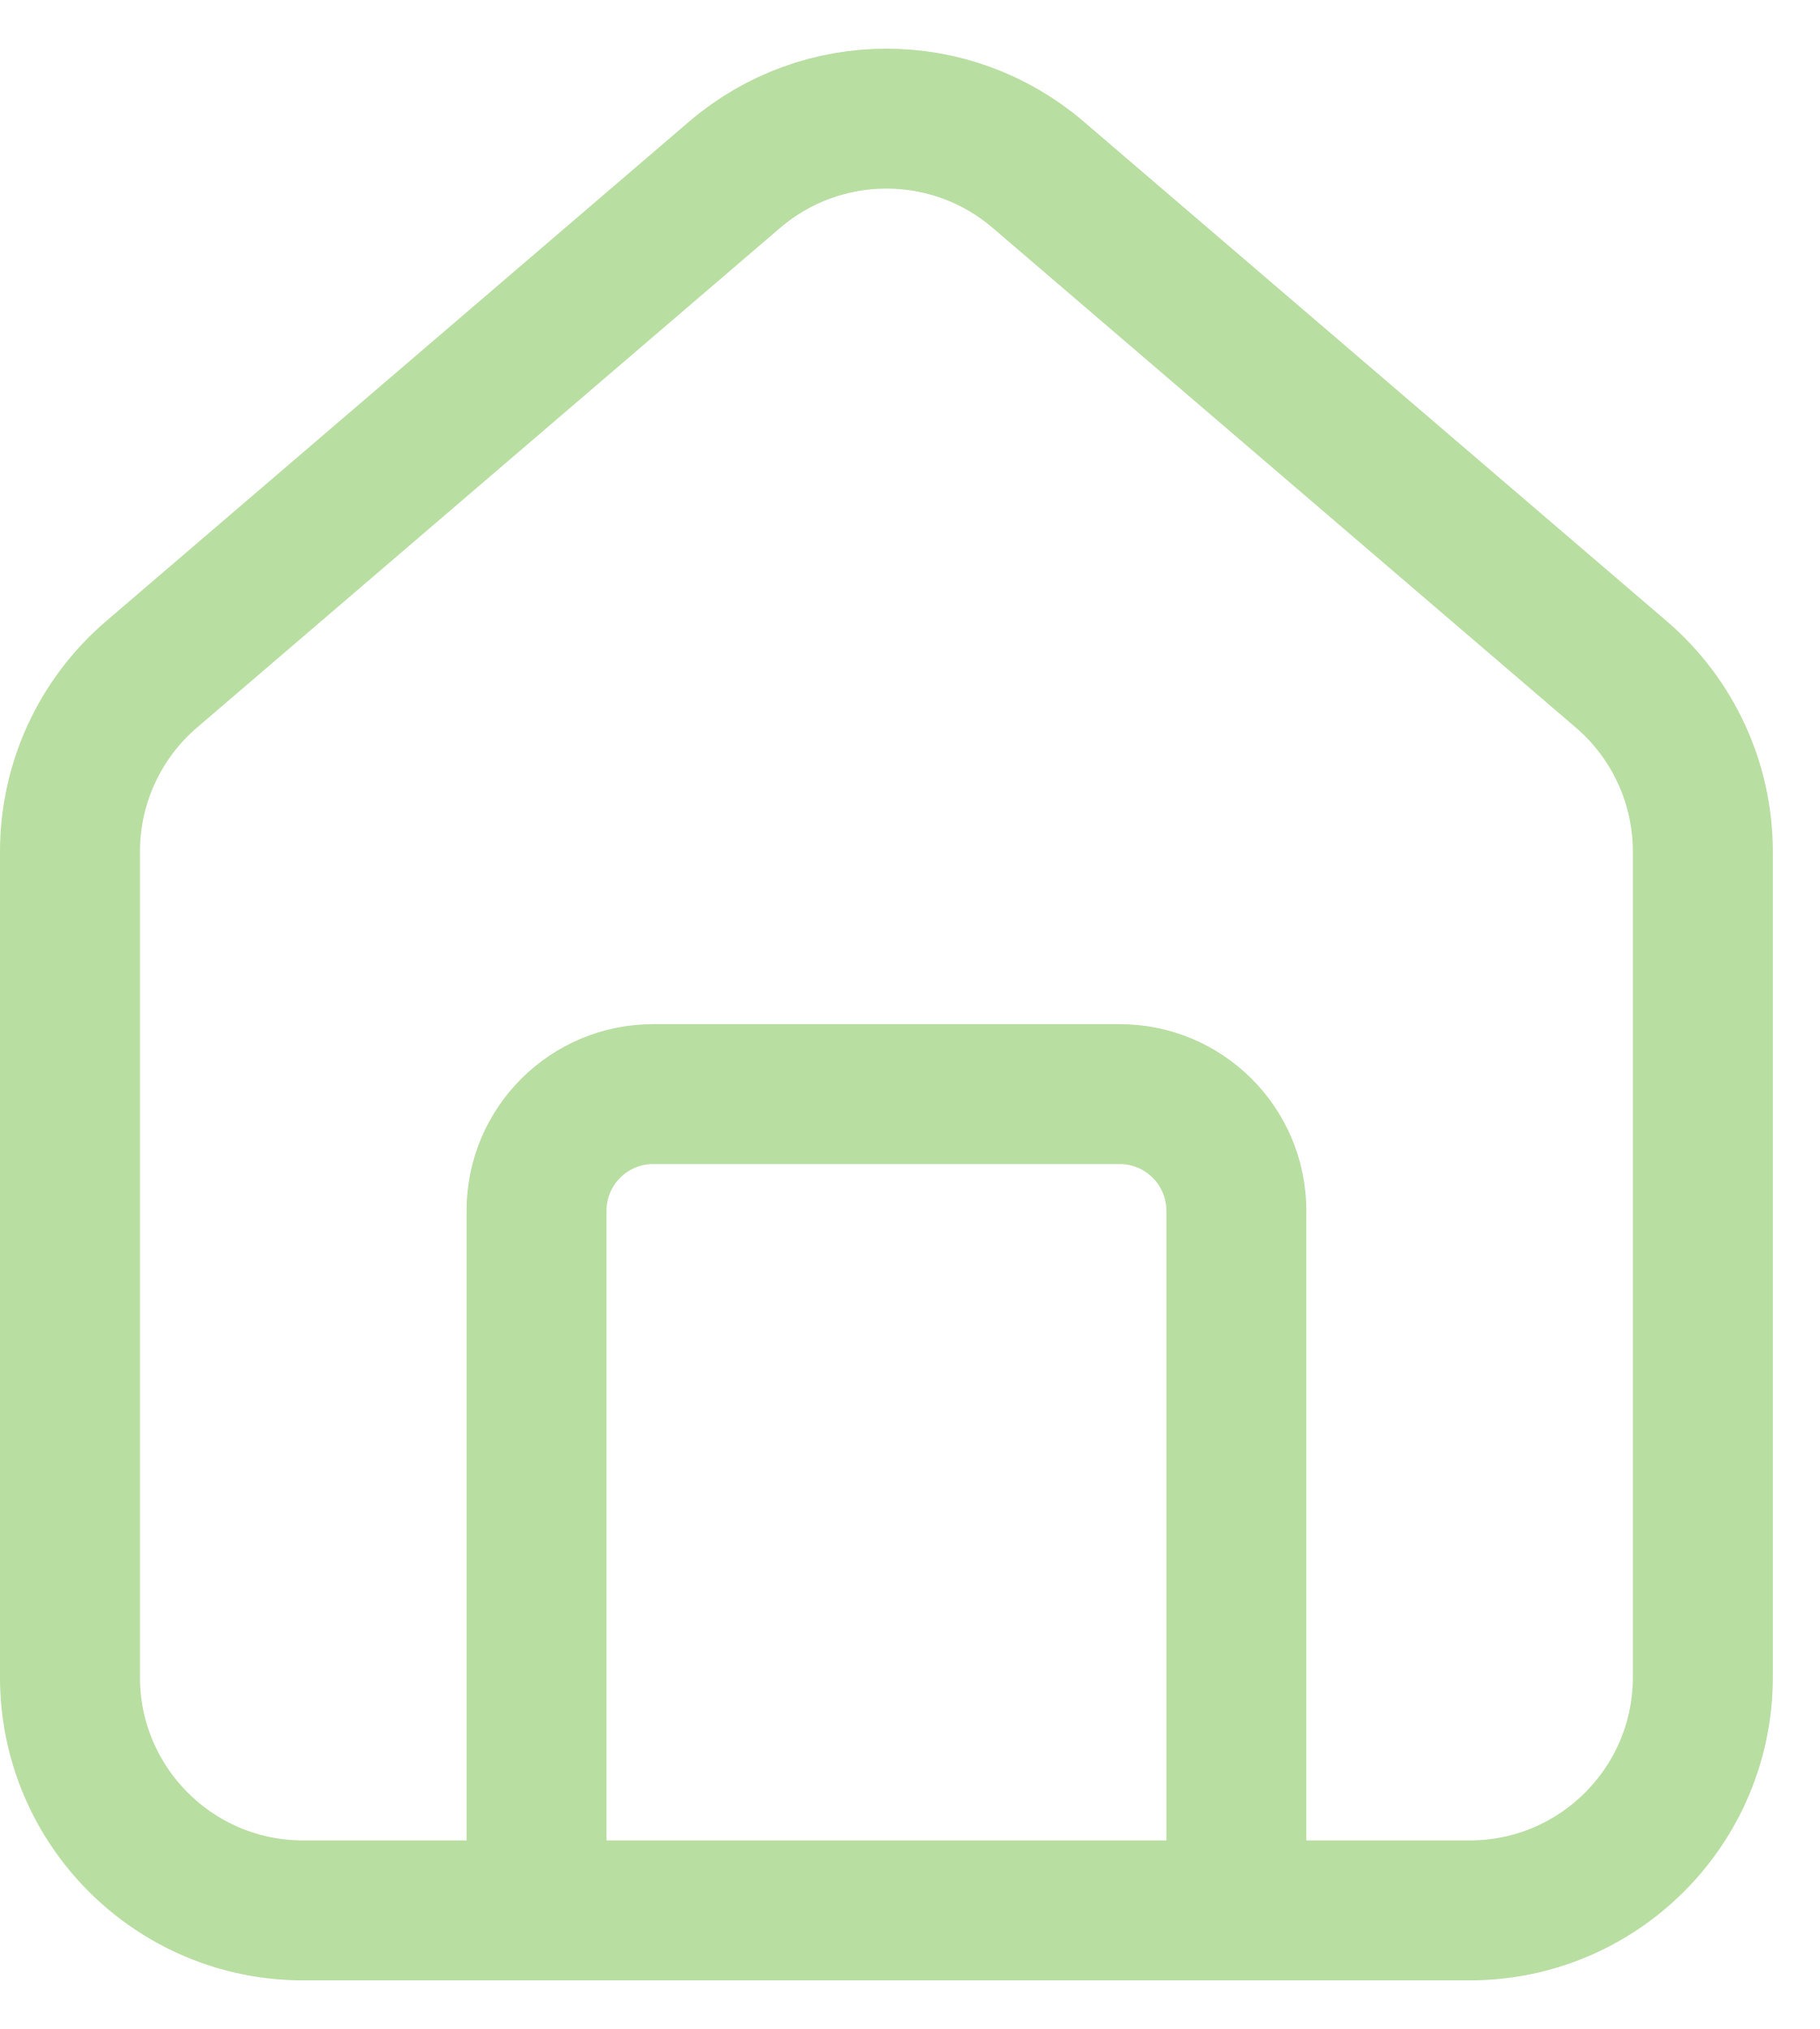
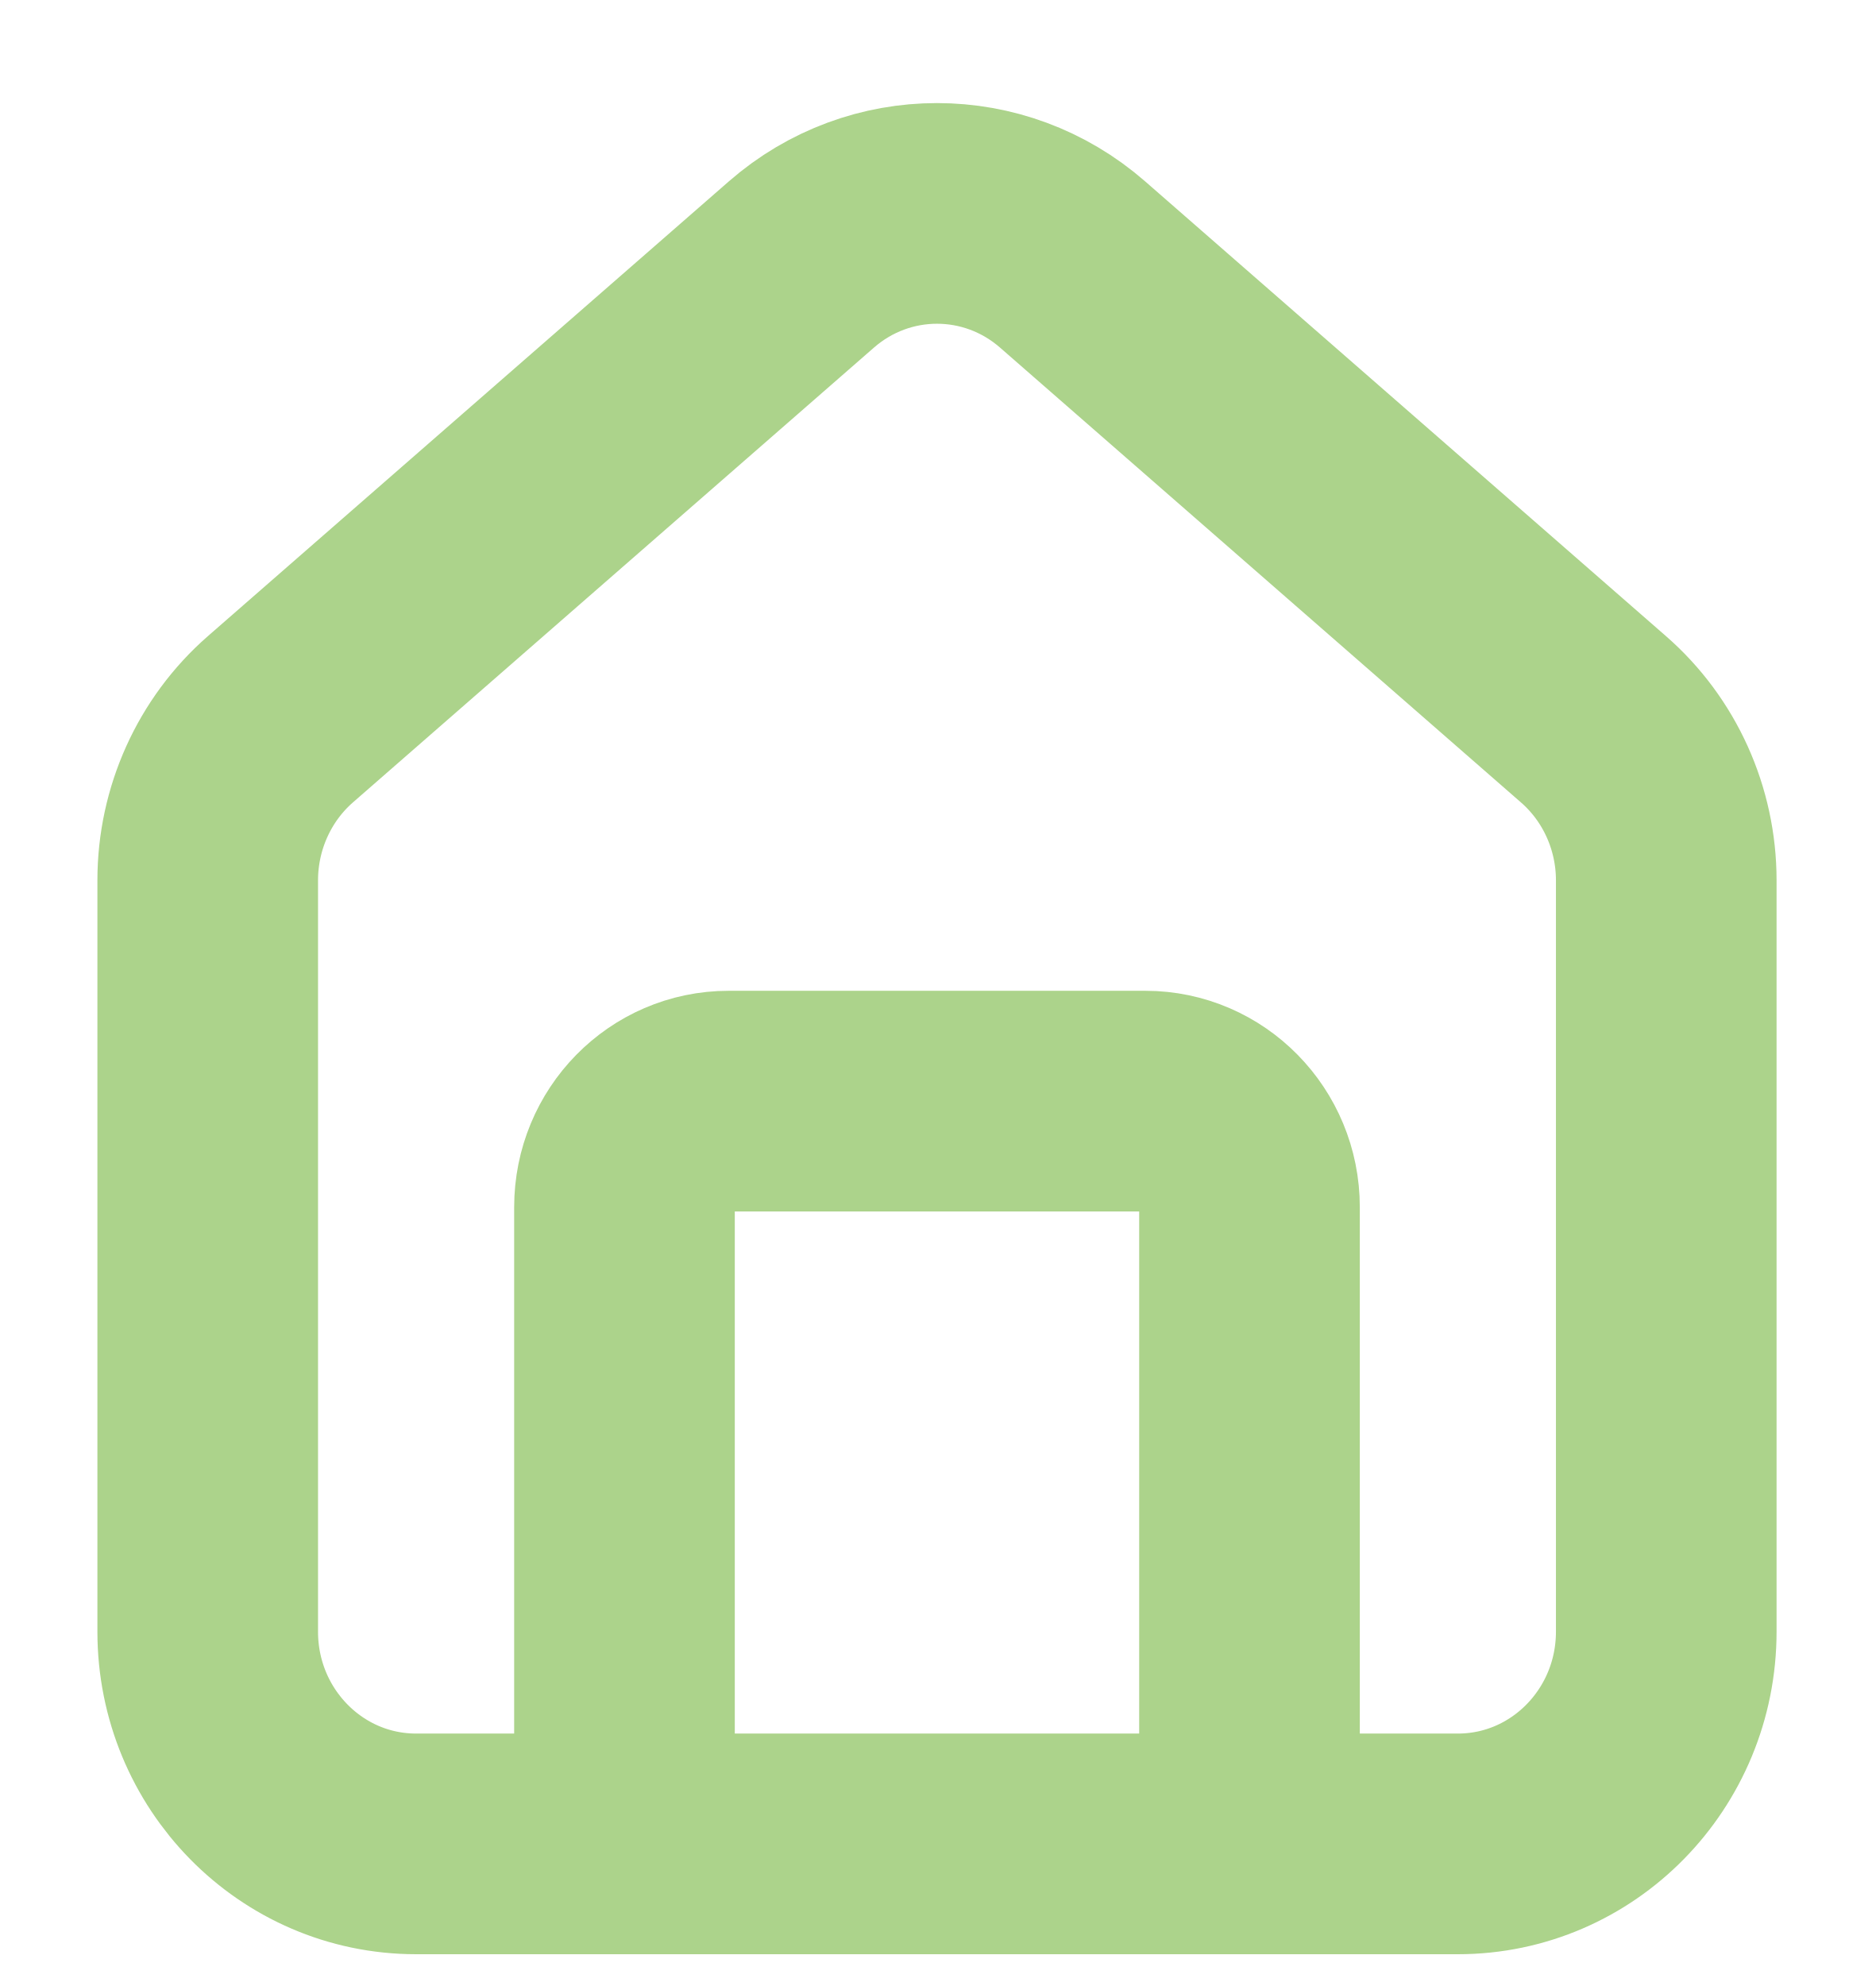
- <svg xmlns="http://www.w3.org/2000/svg" width="26" height="29" viewBox="0 0 26 29" fill="none">
-   <path d="M7.667 27.305H4.333C2.492 27.305 1 25.813 1 23.972V12.171C1 11.198 1.425 10.274 2.164 9.64L10.497 2.498C11.746 1.428 13.588 1.428 14.836 2.498L23.169 9.64C23.908 10.274 24.333 11.198 24.333 12.171V23.972C24.333 25.813 22.841 27.305 21 27.305H17.667M7.667 27.305V17.305C7.667 16.384 8.413 15.638 9.333 15.638H16C16.921 15.638 17.667 16.384 17.667 17.305V27.305M7.667 27.305H17.667" stroke="#B9DEA1" stroke-width="2" stroke-linecap="round" stroke-linejoin="round" />
+ <svg xmlns="http://www.w3.org/2000/svg" width="17" height="18" viewBox="0 0 17 18" fill="none">
+   <path d="M5.661 16.712H3.772C2.728 16.712 1.883 15.851 1.883 14.788V7.979C1.883 7.418 2.124 6.884 2.542 6.519L7.265 2.397C7.972 1.78 9.016 1.78 9.723 2.397L14.445 6.519C14.864 6.884 15.105 7.418 15.105 7.979V14.788C15.105 15.851 14.259 16.712 13.216 16.712H11.327M5.661 16.712V10.941C5.661 10.41 6.083 9.98 6.605 9.98H10.383C10.904 9.98 11.327 10.41 11.327 10.941V16.712M5.661 16.712H11.327" stroke="#ACD38B" stroke-width="2" stroke-linecap="round" stroke-linejoin="round" />
</svg>
